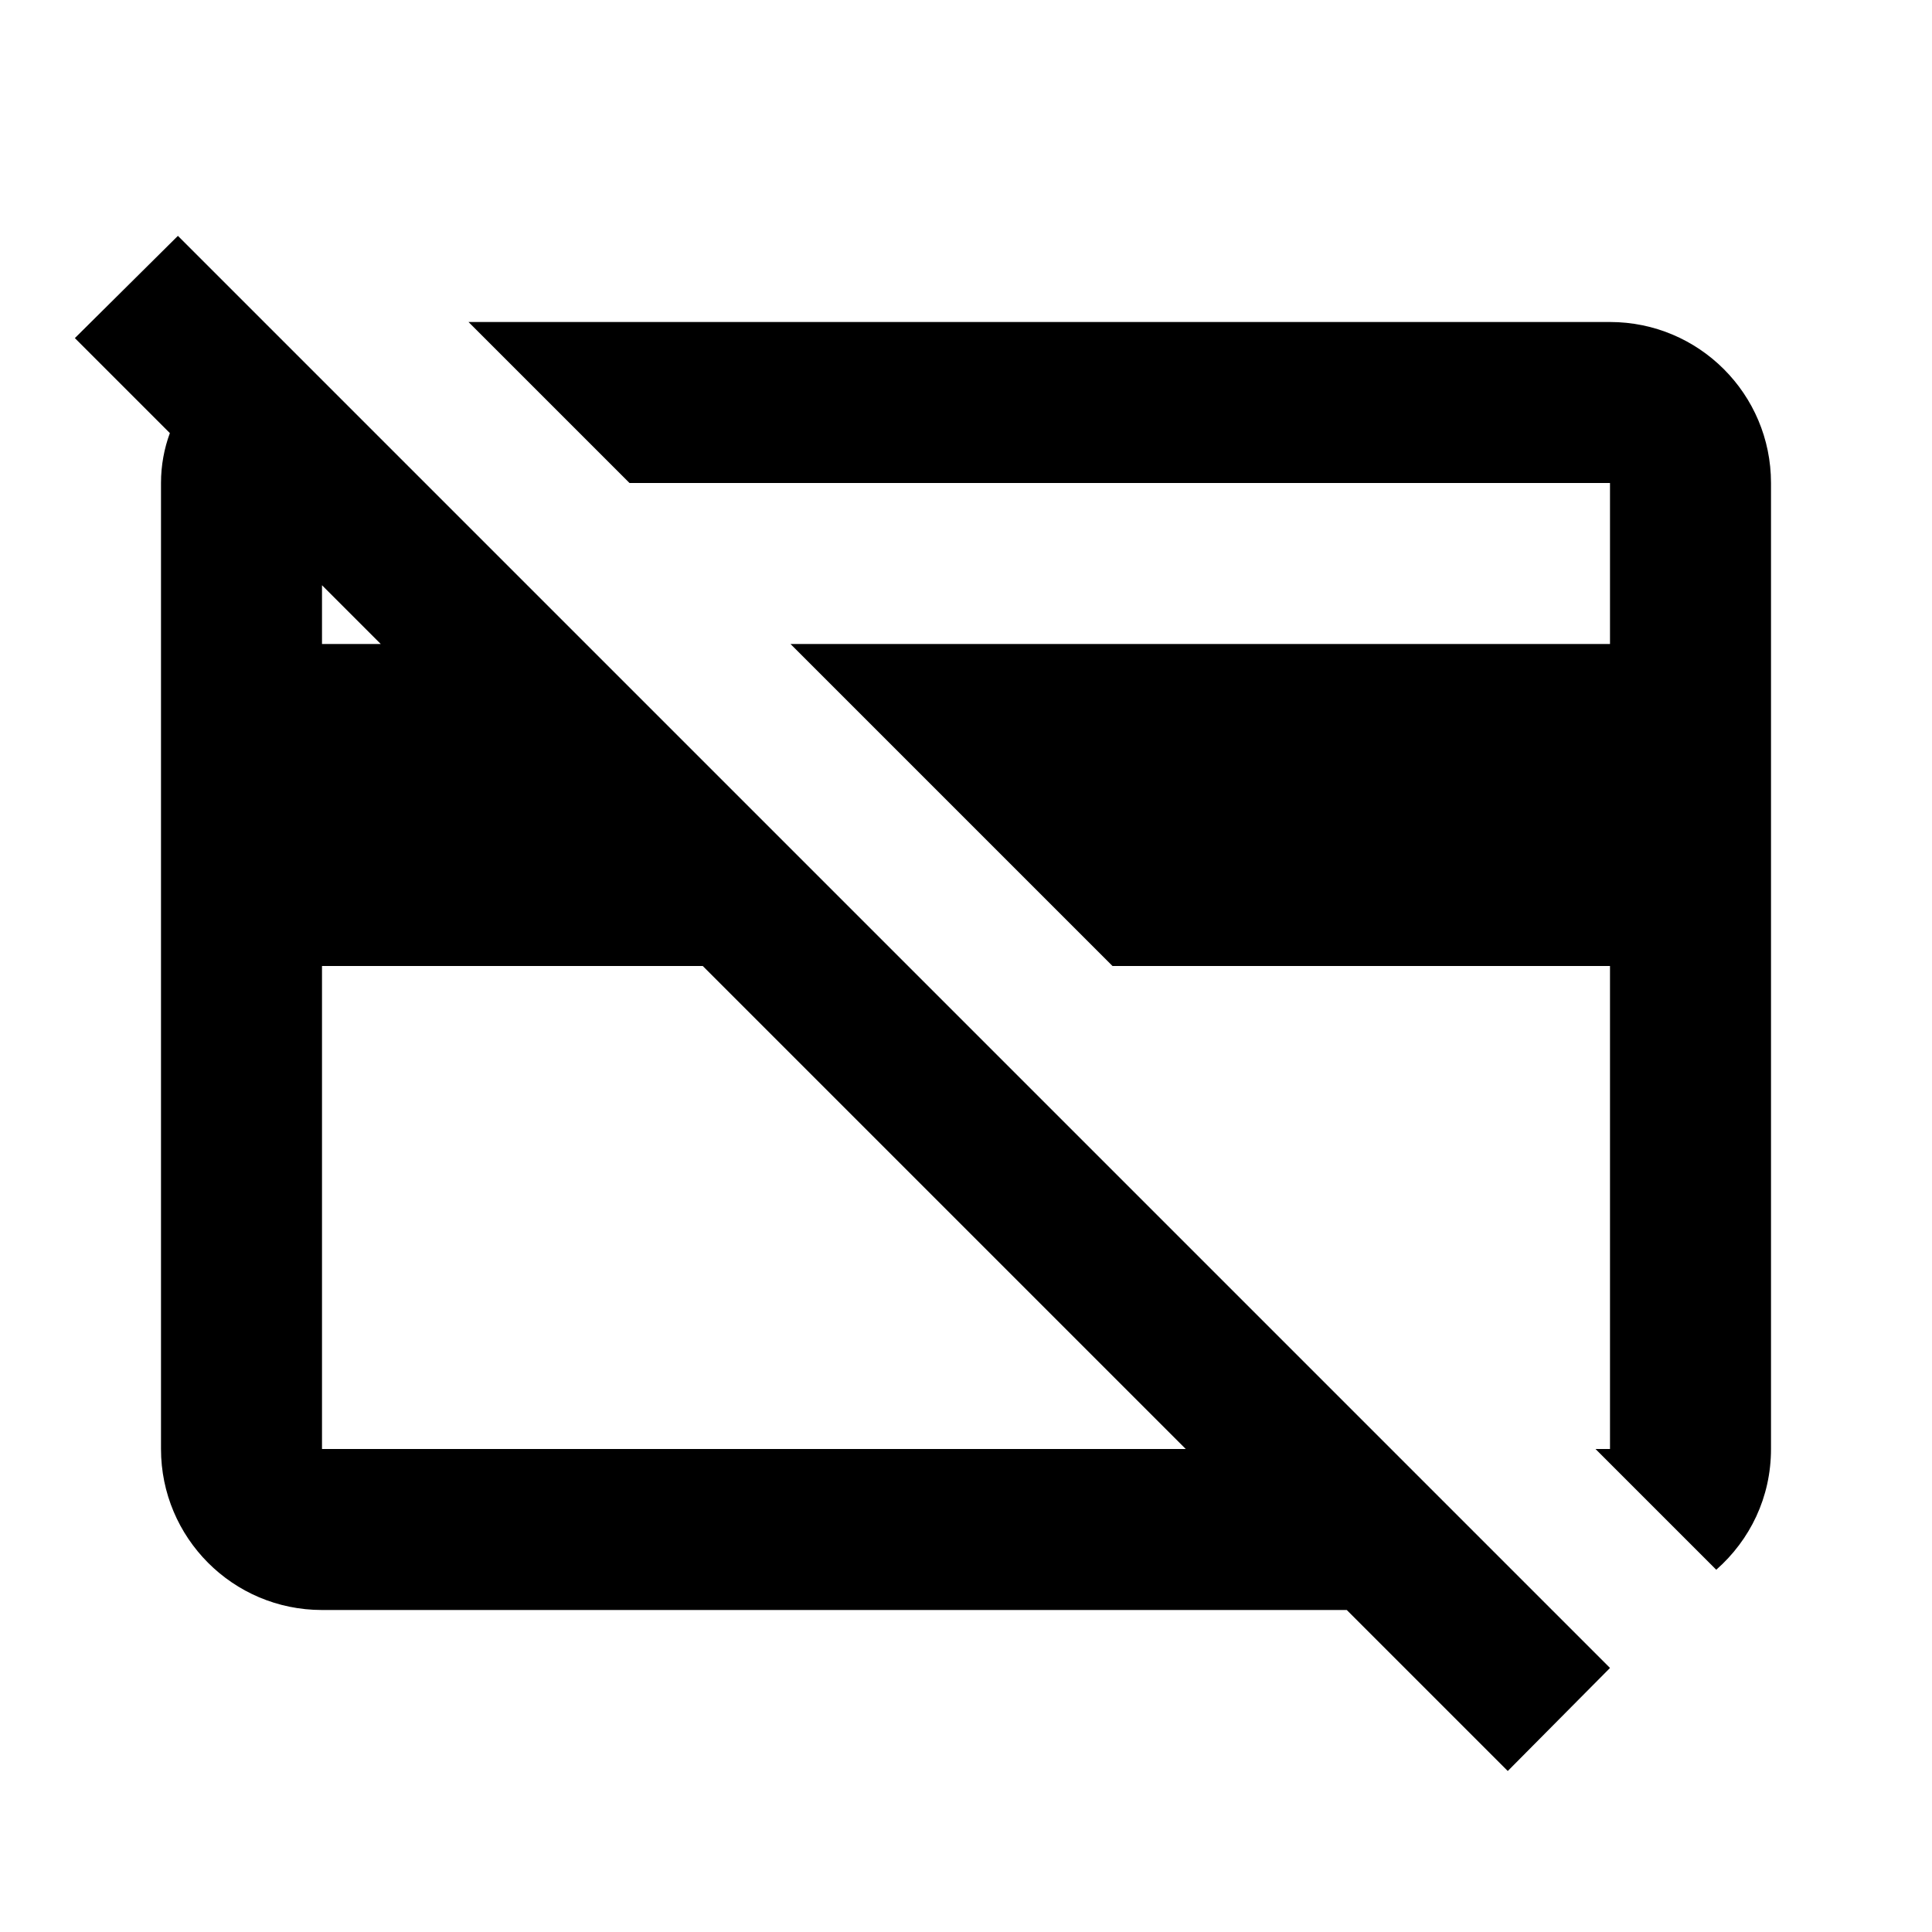
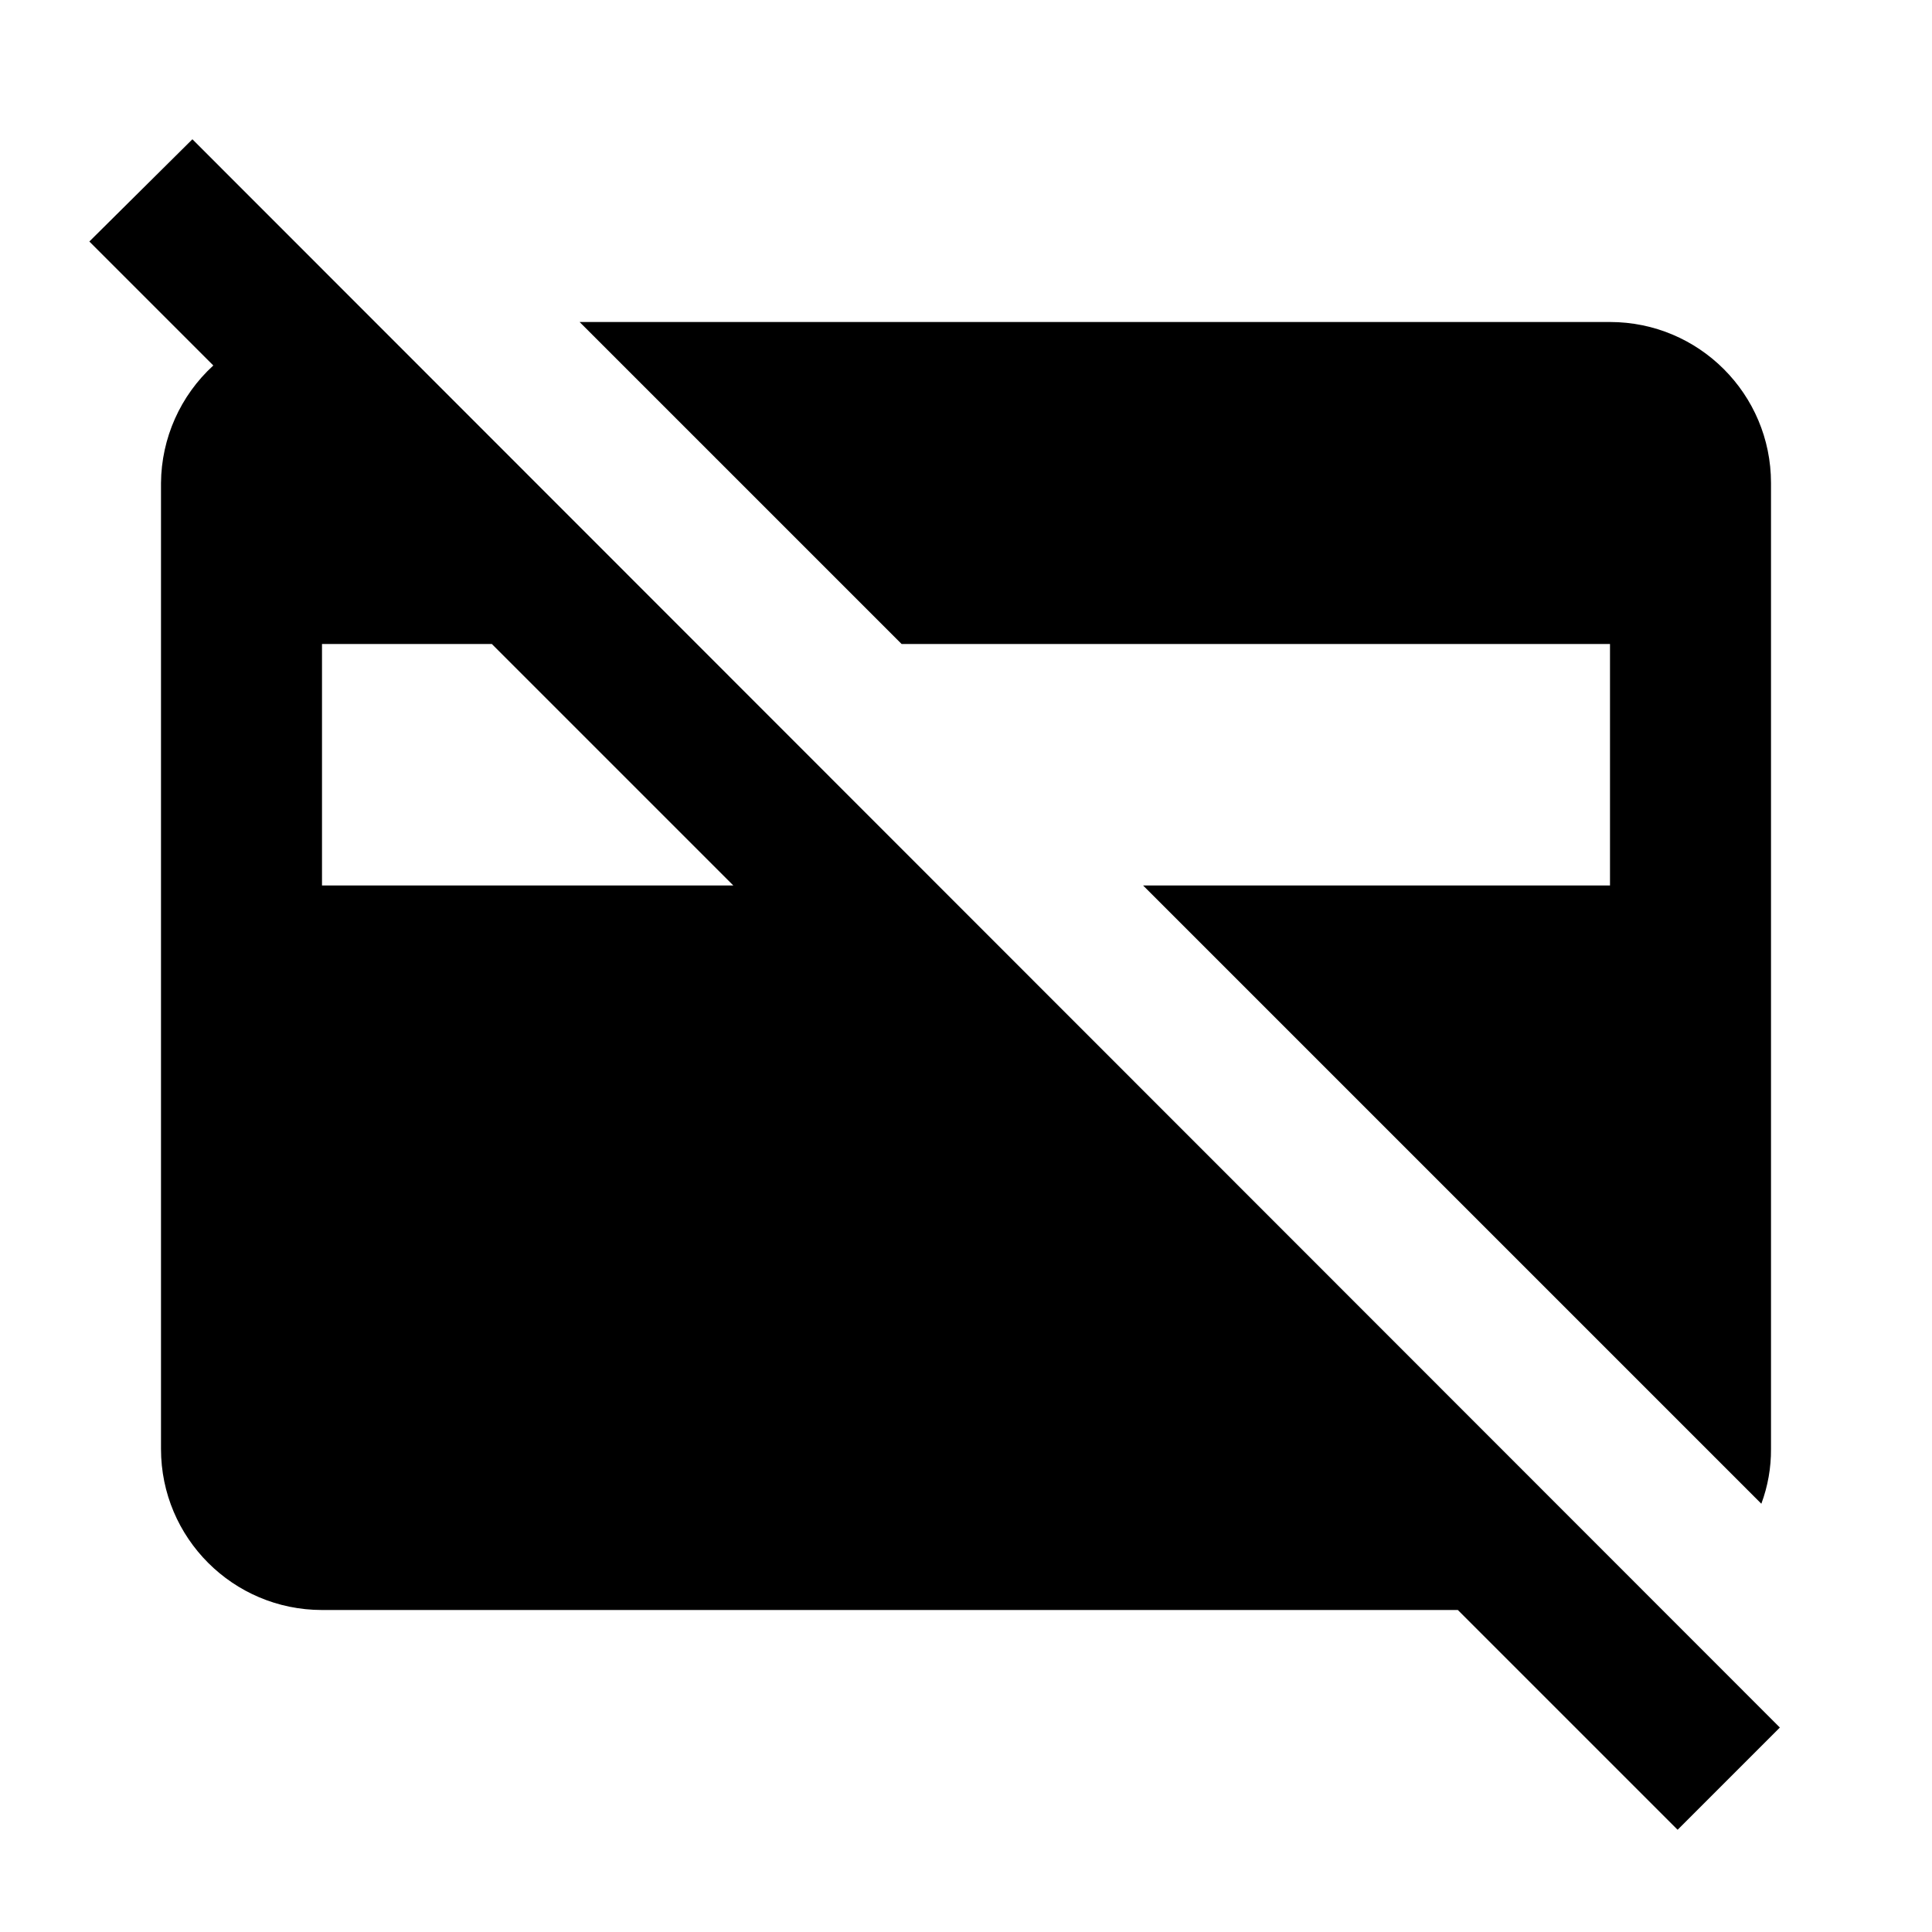
<svg xmlns="http://www.w3.org/2000/svg" version="1.1" id="mdi-credit-card-off" width="24" height="24" viewBox="0 0 24 24">
-   <path d="M0.93,4.2L2.21,2.93L20,20.72L18.73,22L16.73,20H4C2.89,20 2,19.1 2,18V6C2,5.78 2.04,5.57 2.11,5.38L0.93,4.2M20,8V6H7.82L5.82,4H20A2,2 0 0,1 22,6V18C22,18.6 21.74,19.13 21.32,19.5L19.82,18H20V12H13.82L9.82,8H20M4,8H4.73L4,7.27V8M4,12V18H14.73L8.73,12H4Z" />
+   <path d="M11.2 8L7.2 4H20A2 2 0 0 1 22 6V18A1.91 1.91 0 0 1 21.88 18.68L14.2 11H20V8M20.84 22.73L18.11 20H4A2 2 0 0 1 2 18V6A2 2 0 0 1 2.65 4.54L1.11 3L2.39 1.73L22.11 21.46M9.11 11L6.11 8H4V11Z" />
</svg>
